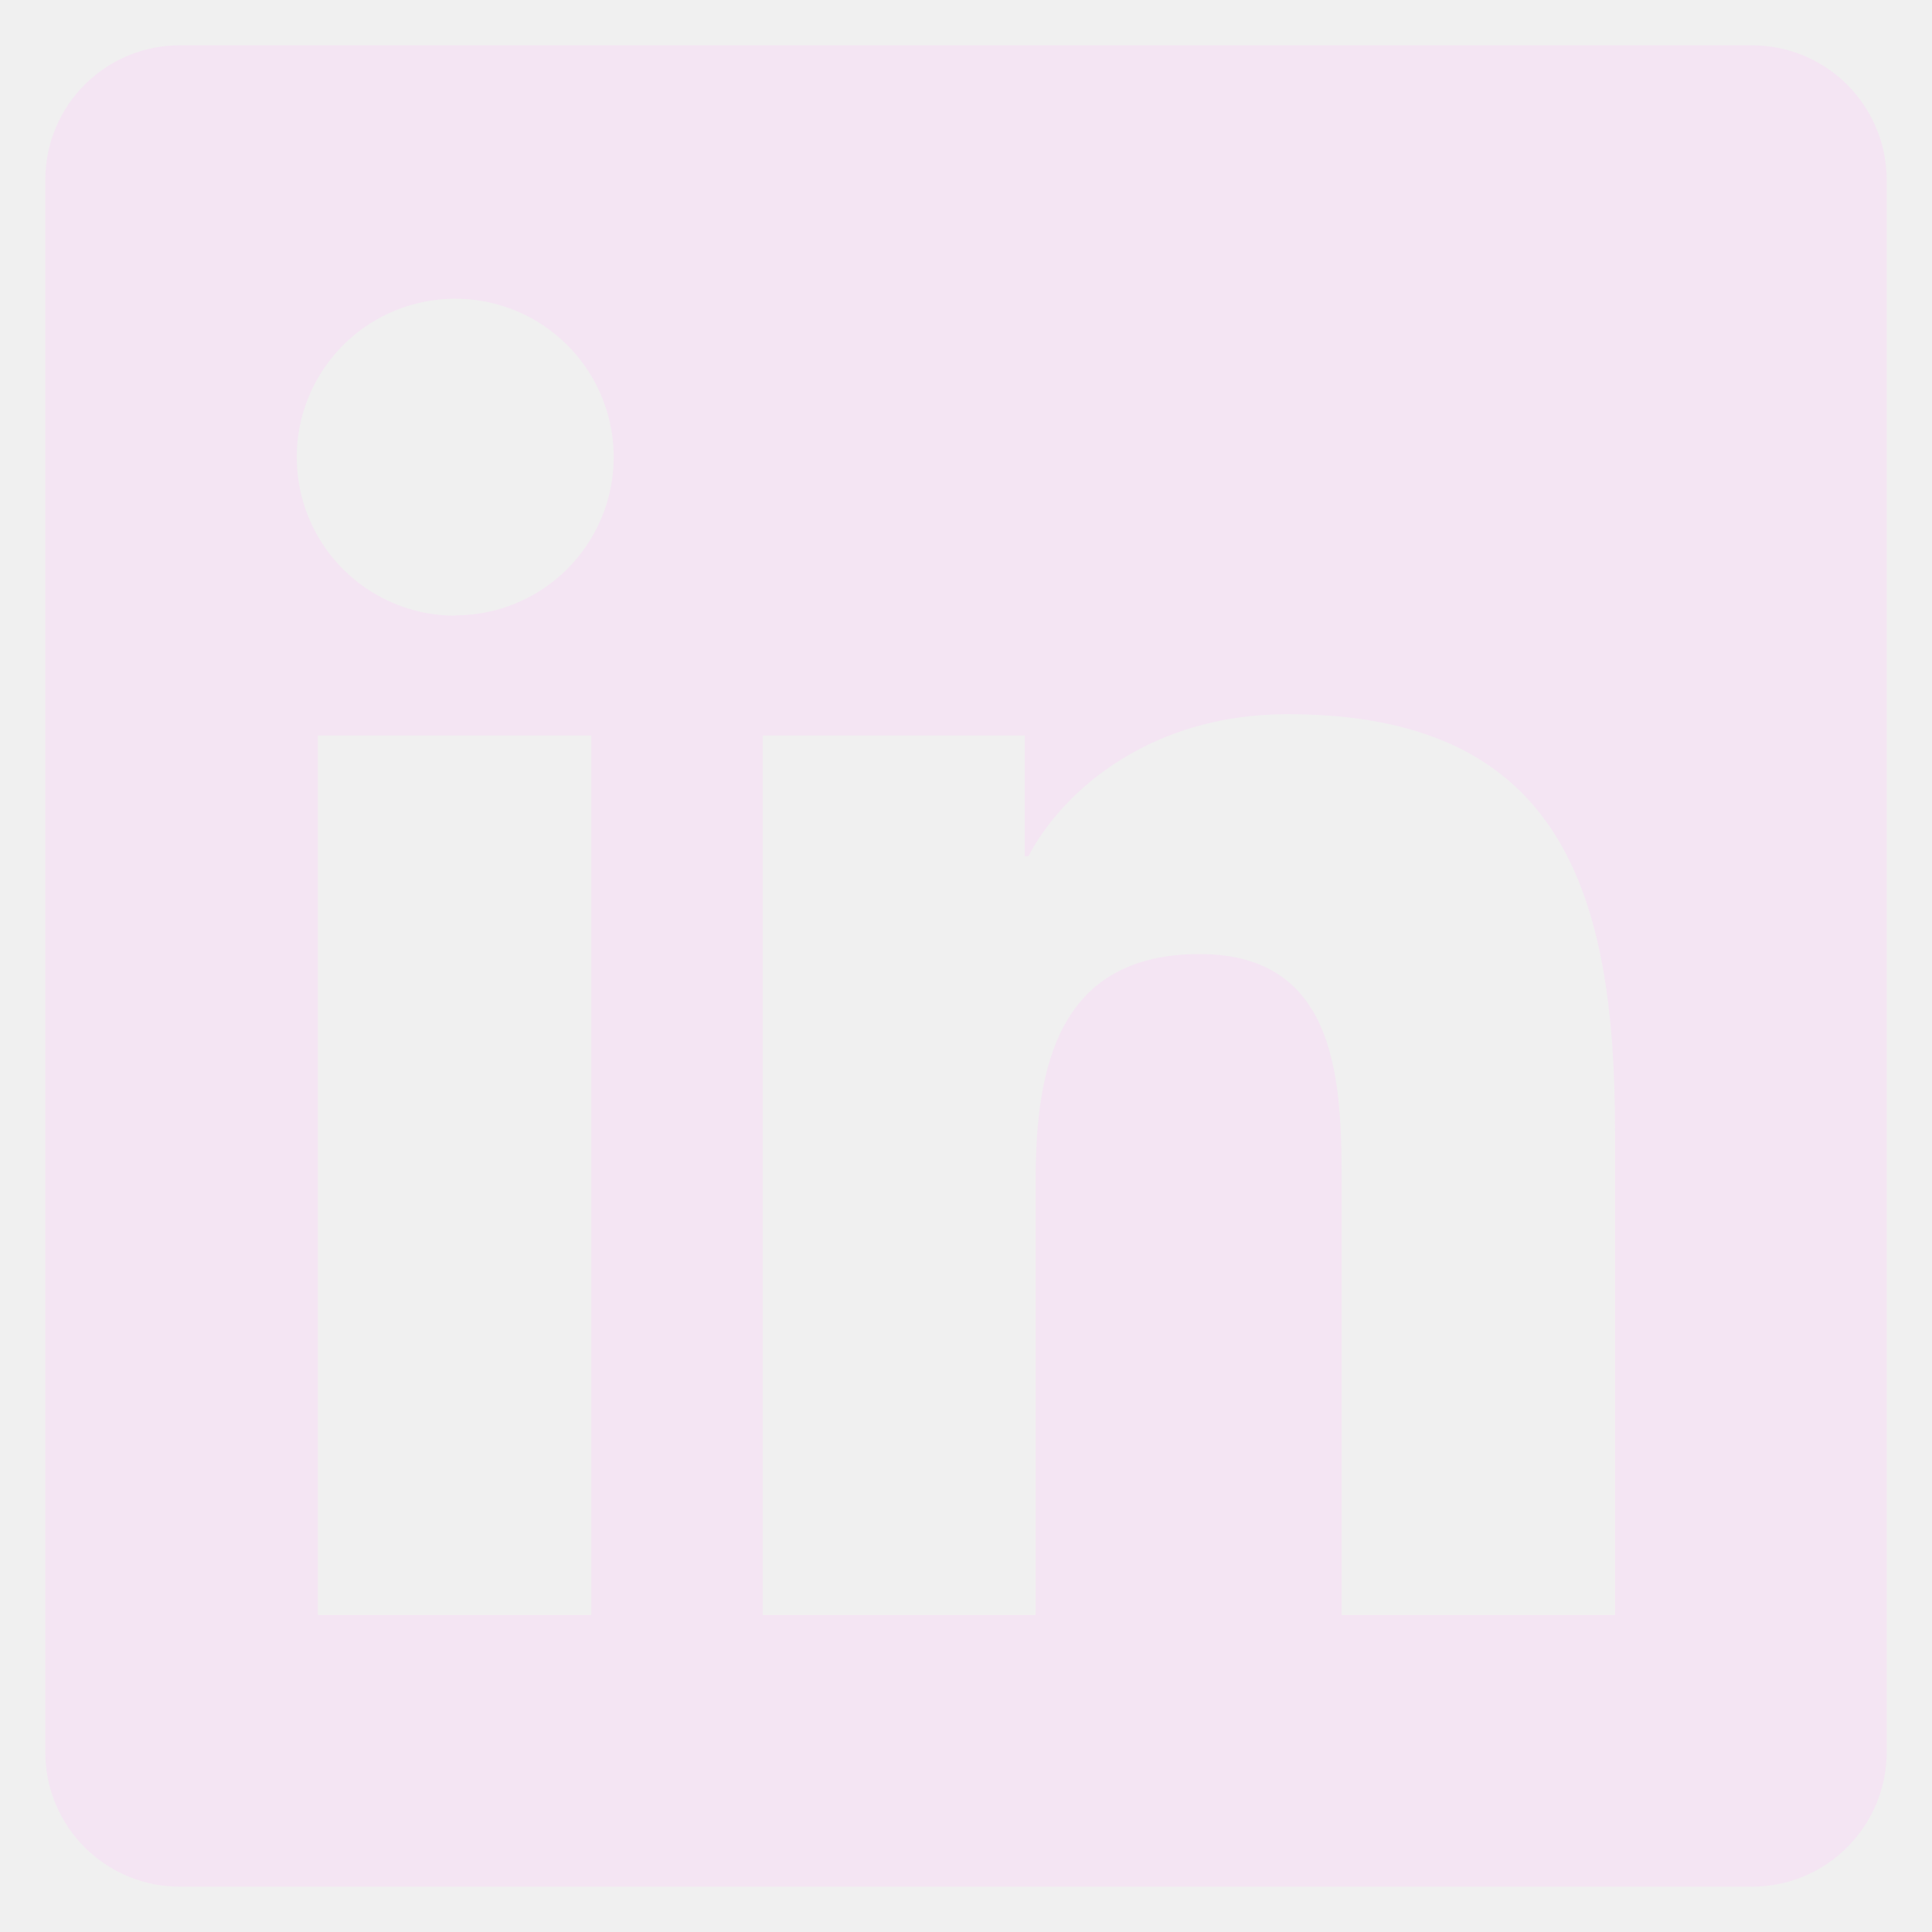
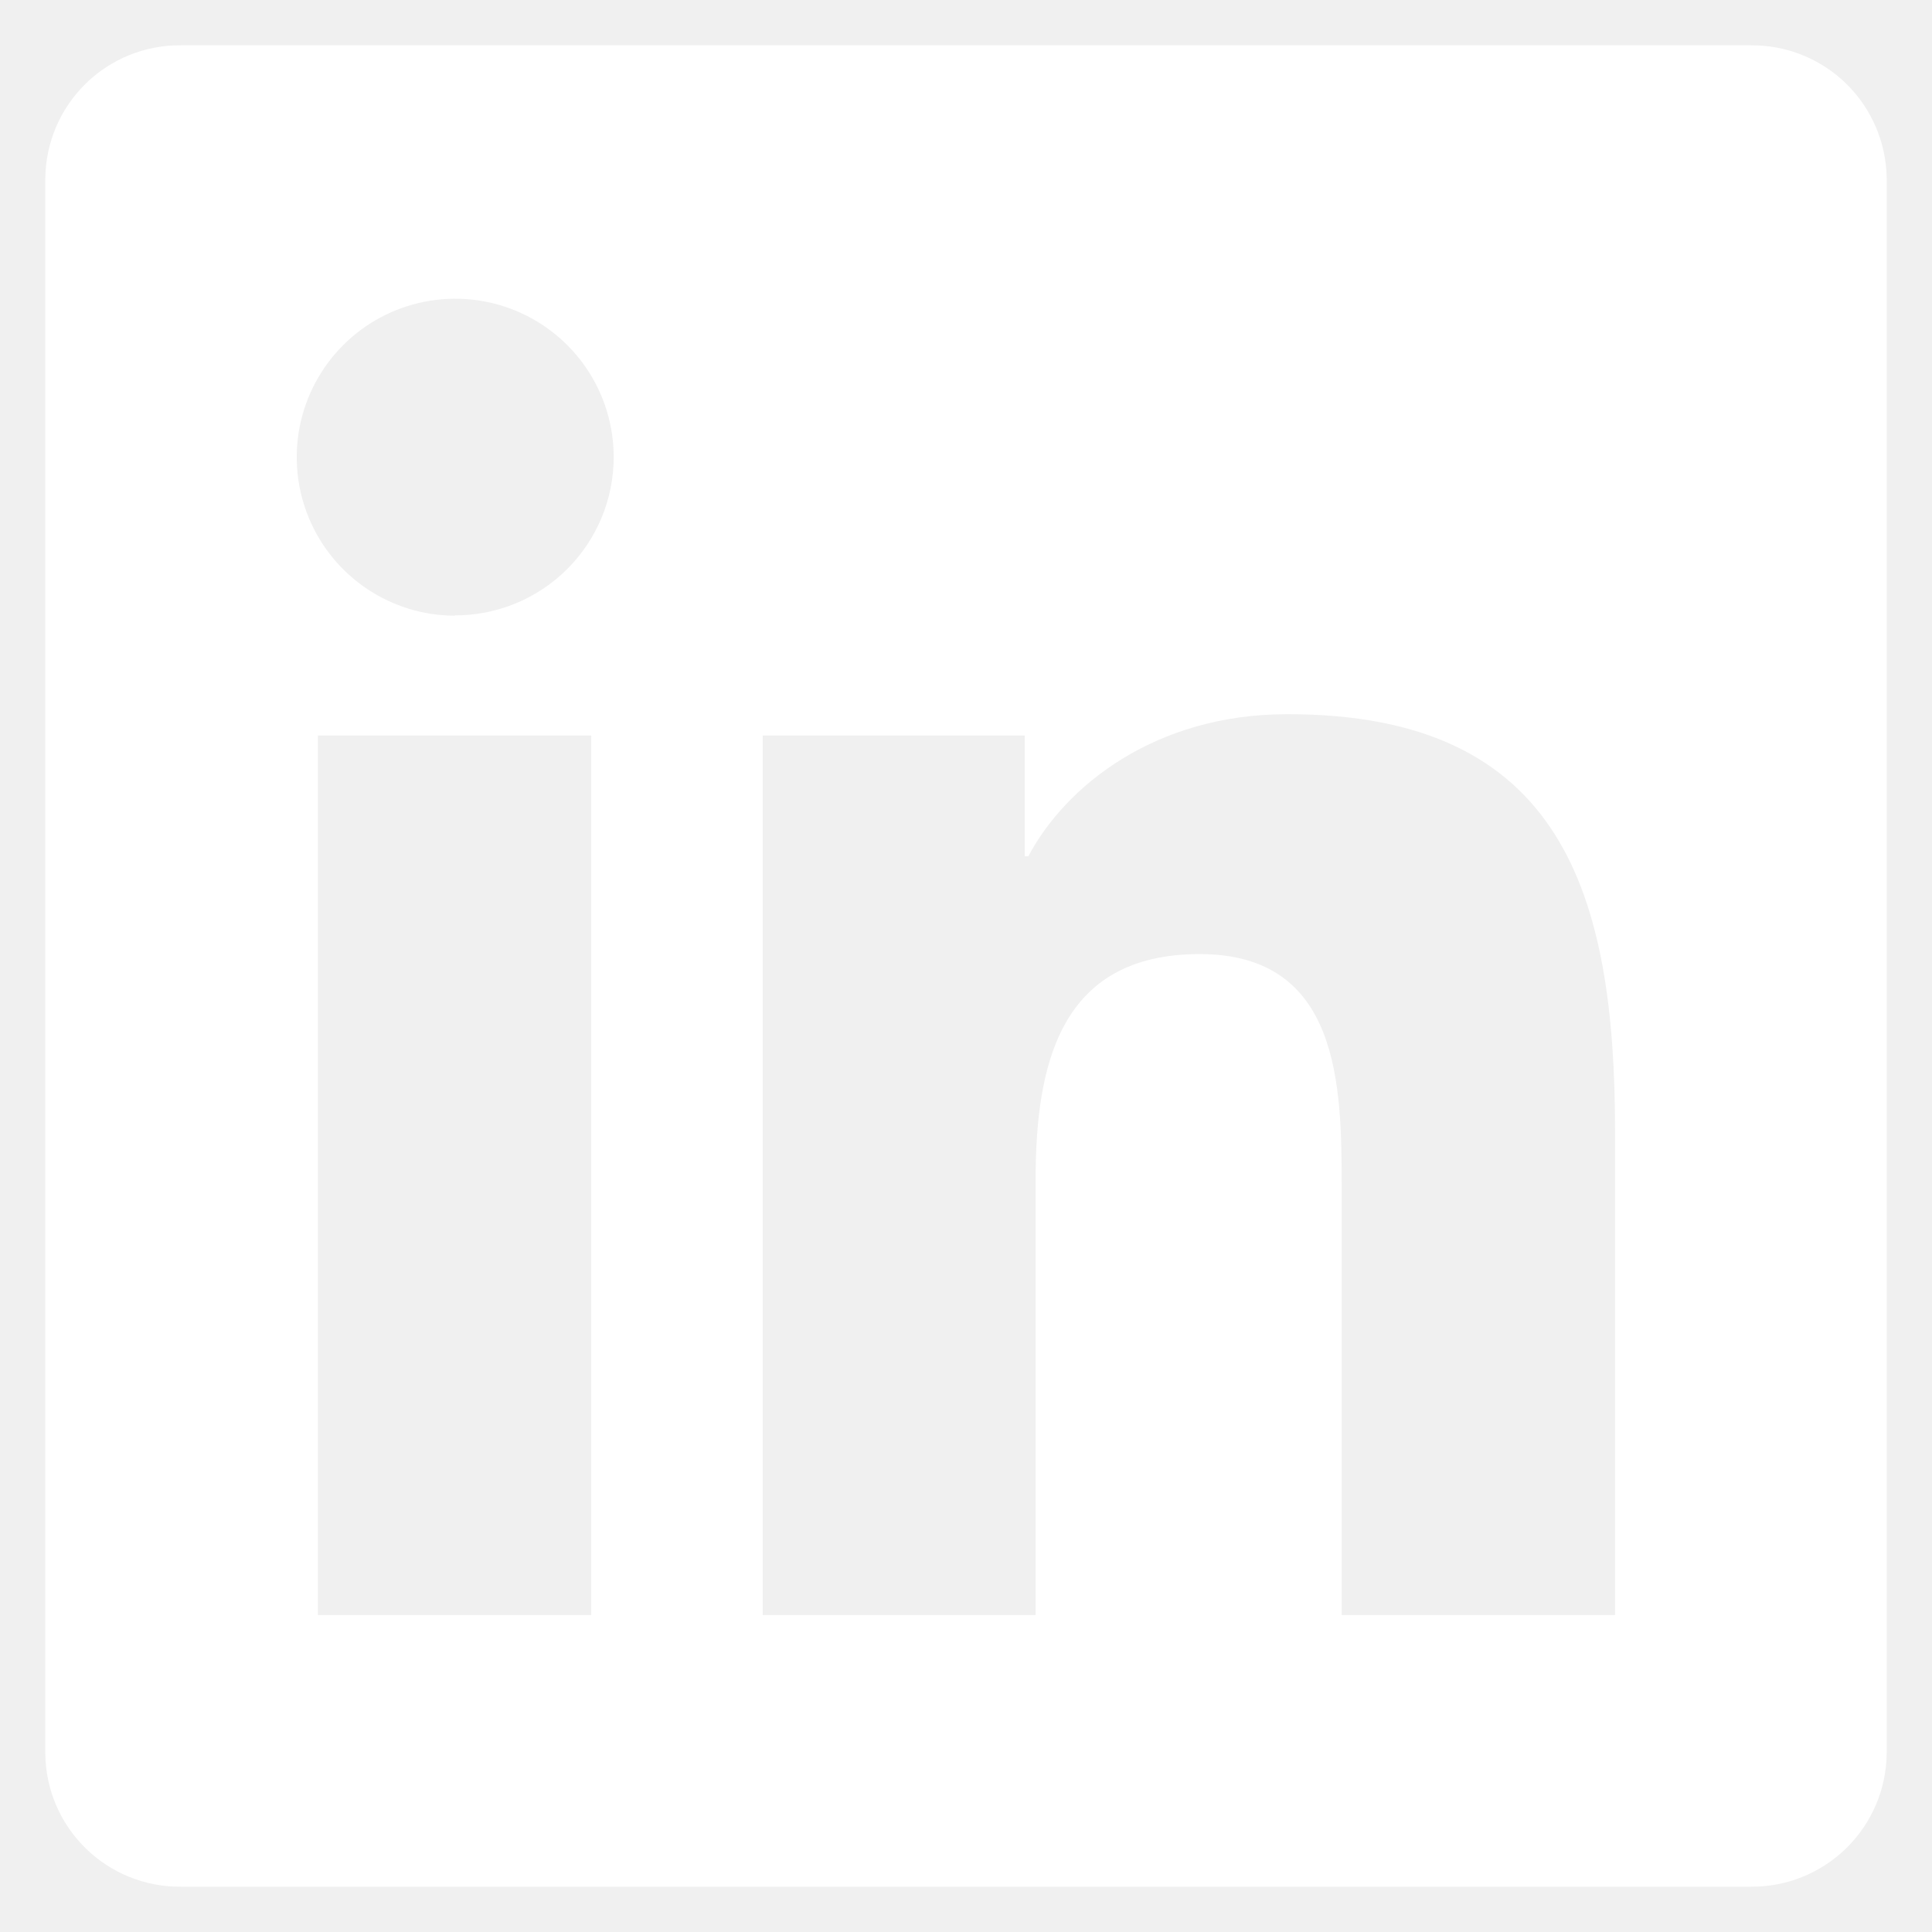
<svg xmlns="http://www.w3.org/2000/svg" width="40" height="40" viewBox="0 0 40 40" fill="none">
-   <path d="M36.25 0.938H3.75C3.013 0.93 2.302 1.215 1.775 1.731C1.248 2.246 0.947 2.95 0.938 3.688V36.319C0.948 37.055 1.25 37.757 1.777 38.271C2.304 38.785 3.014 39.07 3.75 39.062H36.25C36.987 39.068 37.697 38.782 38.224 38.266C38.751 37.75 39.053 37.047 39.062 36.309V3.678C39.049 2.943 38.746 2.243 38.22 1.729C37.693 1.216 36.985 0.932 36.25 0.938ZM12.241 33.438H6.581V15.228H12.241V33.438ZM9.428 12.747C8.779 12.748 8.144 12.556 7.604 12.195C7.064 11.835 6.643 11.323 6.394 10.723C6.146 10.124 6.08 9.464 6.206 8.827C6.333 8.191 6.645 7.606 7.104 7.147C7.562 6.687 8.147 6.375 8.784 6.248C9.42 6.121 10.08 6.186 10.68 6.434C11.28 6.682 11.792 7.103 12.153 7.642C12.514 8.182 12.706 8.817 12.706 9.466C12.705 9.897 12.62 10.324 12.454 10.722C12.287 11.12 12.044 11.482 11.739 11.786C11.433 12.09 11.07 12.331 10.671 12.495C10.271 12.659 9.844 12.742 9.412 12.741L9.428 12.747ZM33.438 33.438H27.778V24.578C27.778 22.469 27.741 19.753 24.837 19.753C21.934 19.753 21.441 22.053 21.441 24.441V33.438H15.791V15.228H21.216V17.728H21.291C22.047 16.297 23.891 14.787 26.644 14.787C32.375 14.775 33.438 18.547 33.438 23.438V33.438Z" fill="#F4E5F3" />
+   <path d="M36.25 0.938H3.75C3.013 0.93 2.302 1.215 1.775 1.731C1.248 2.246 0.947 2.95 0.938 3.688V36.319C0.948 37.055 1.25 37.757 1.777 38.271C2.304 38.785 3.014 39.07 3.75 39.062H36.25C36.987 39.068 37.697 38.782 38.224 38.266C38.751 37.75 39.053 37.047 39.062 36.309V3.678C39.049 2.943 38.746 2.243 38.22 1.729C37.693 1.216 36.985 0.932 36.25 0.938ZM12.241 33.438H6.581V15.228H12.241V33.438ZM9.428 12.747C8.779 12.748 8.144 12.556 7.604 12.195C7.064 11.835 6.643 11.323 6.394 10.723C6.146 10.124 6.08 9.464 6.206 8.827C6.333 8.191 6.645 7.606 7.104 7.147C7.562 6.687 8.147 6.375 8.784 6.248C9.42 6.121 10.08 6.186 10.68 6.434C11.28 6.682 11.792 7.103 12.153 7.642C12.514 8.182 12.706 8.817 12.706 9.466C12.705 9.897 12.62 10.324 12.454 10.722C12.287 11.12 12.044 11.482 11.739 11.786C11.433 12.09 11.07 12.331 10.671 12.495C10.271 12.659 9.844 12.742 9.412 12.741L9.428 12.747ZM33.438 33.438H27.778V24.578C27.778 22.469 27.741 19.753 24.837 19.753C21.934 19.753 21.441 22.053 21.441 24.441V33.438H15.791V15.228H21.216V17.728H21.291C22.047 16.297 23.891 14.787 26.644 14.787C32.375 14.775 33.438 18.547 33.438 23.438V33.438Z" fill="#fff" />
</svg>
